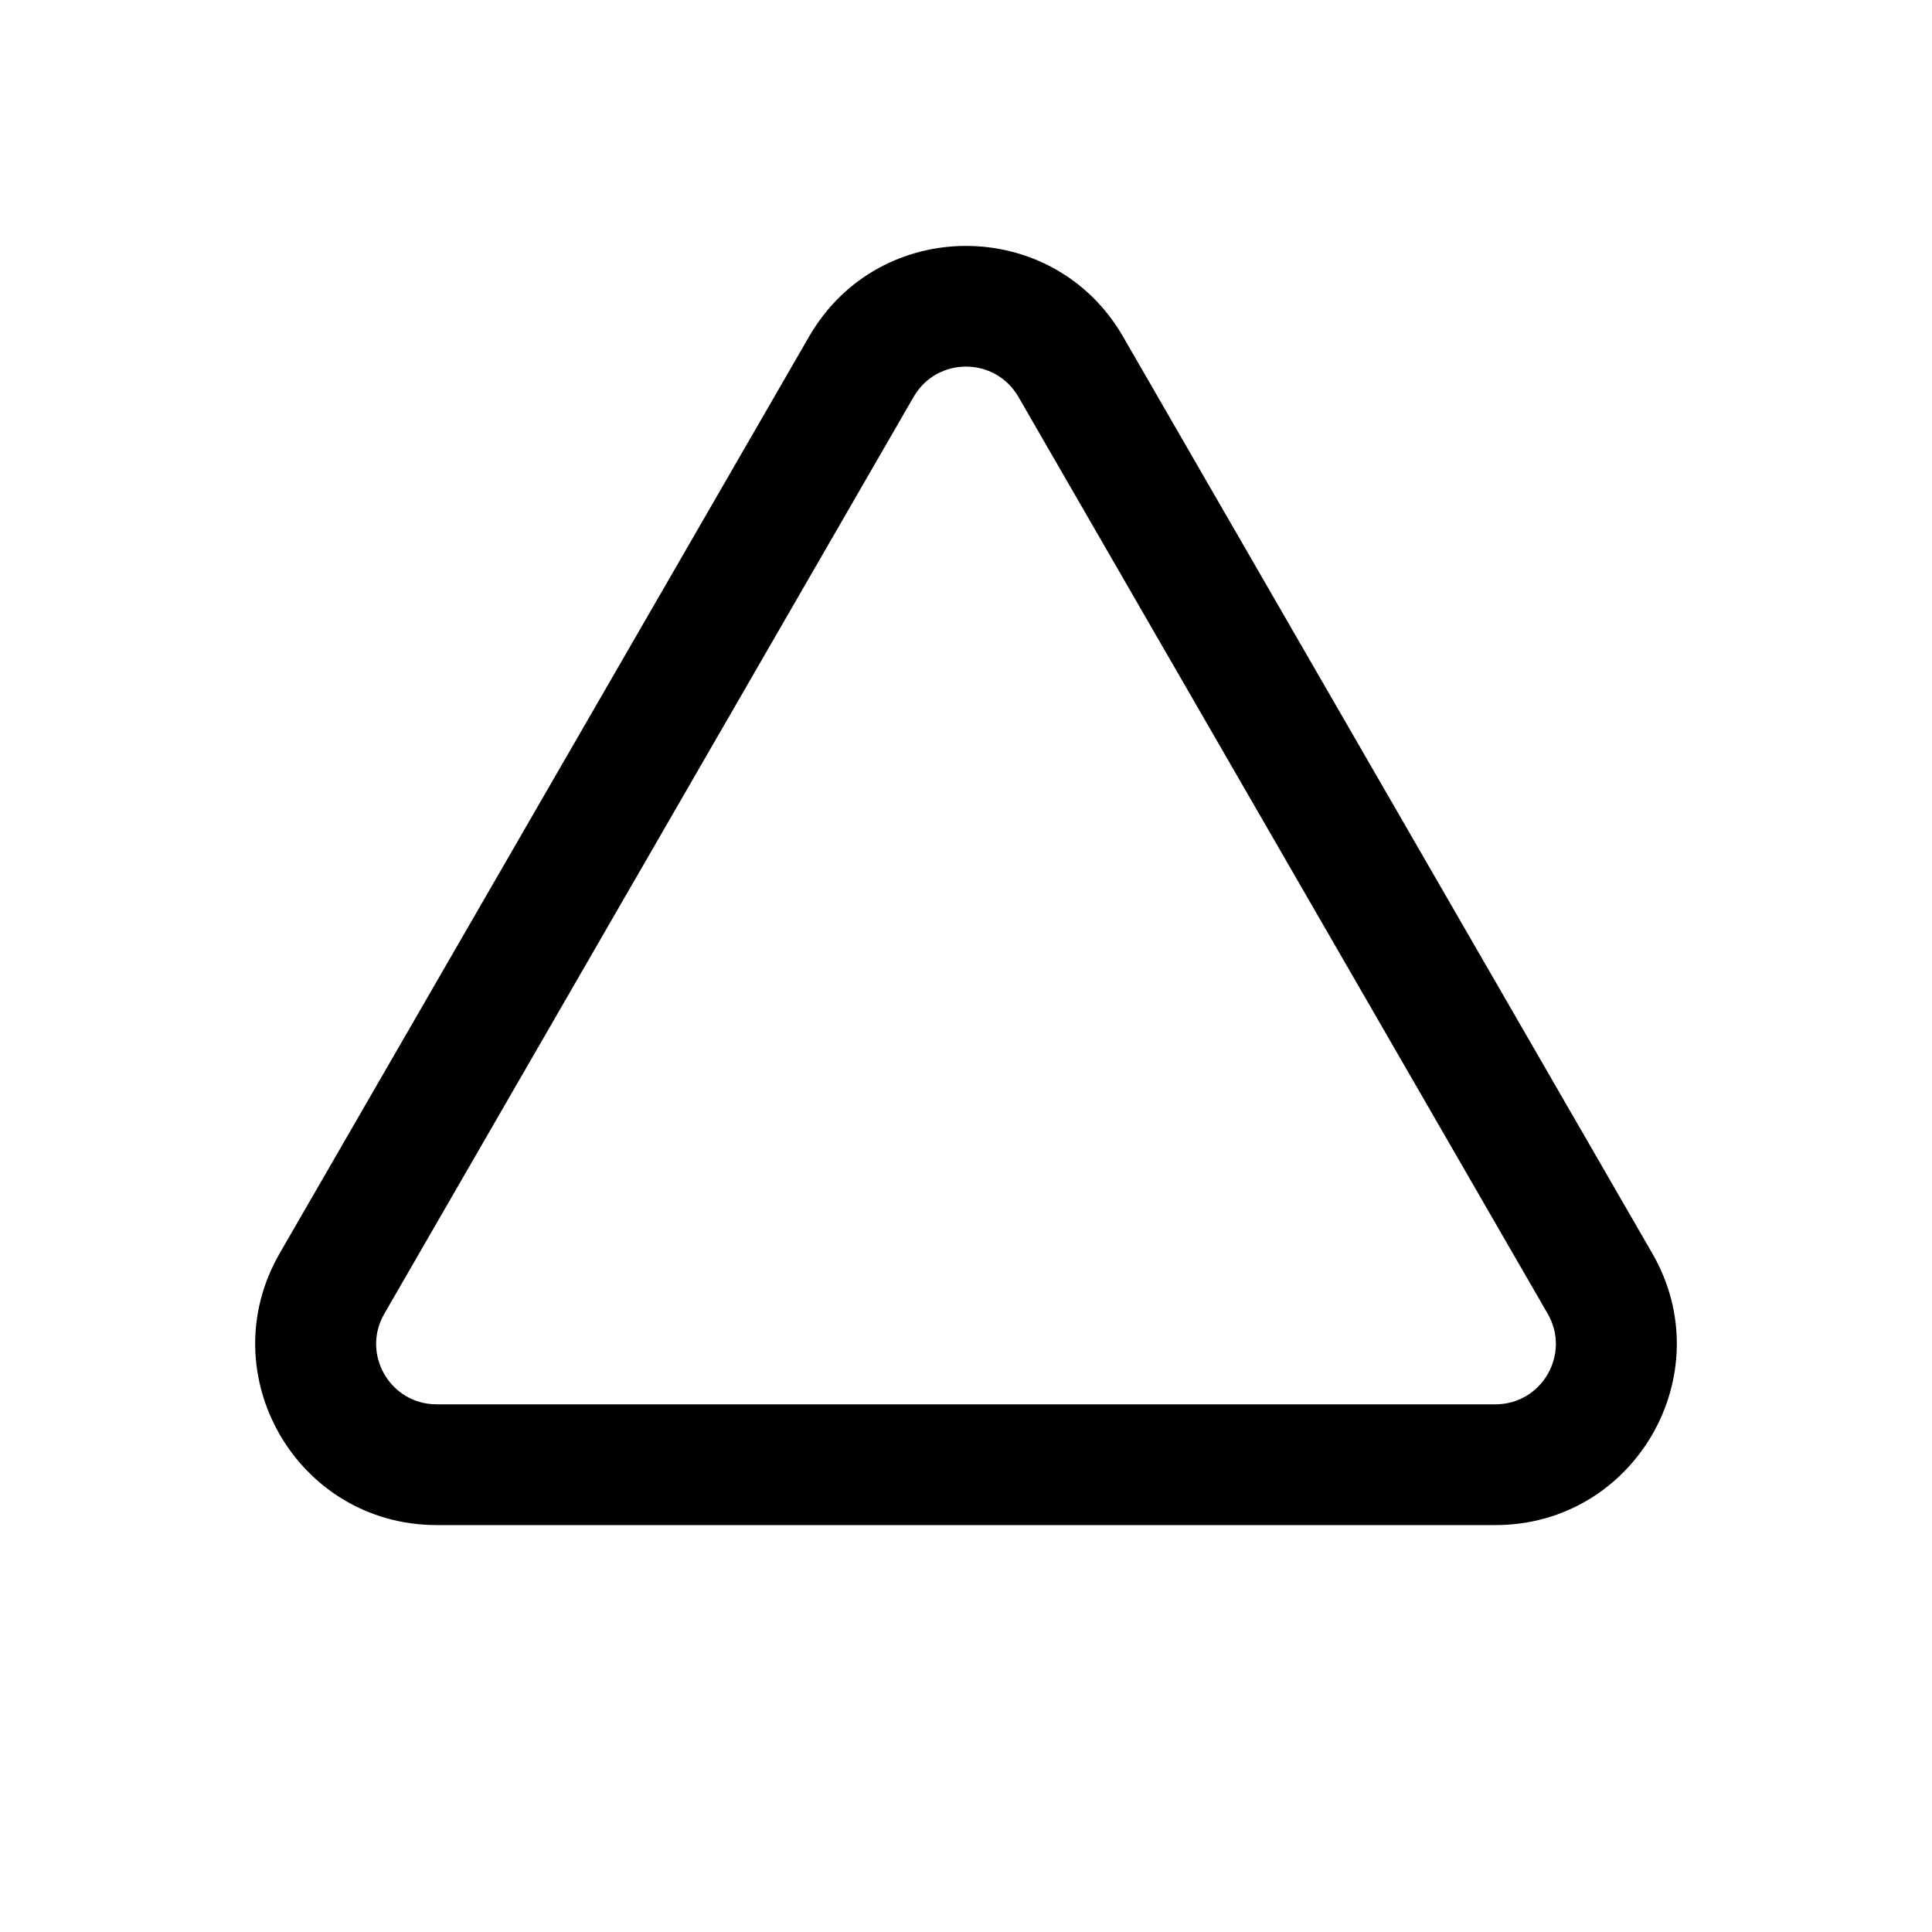
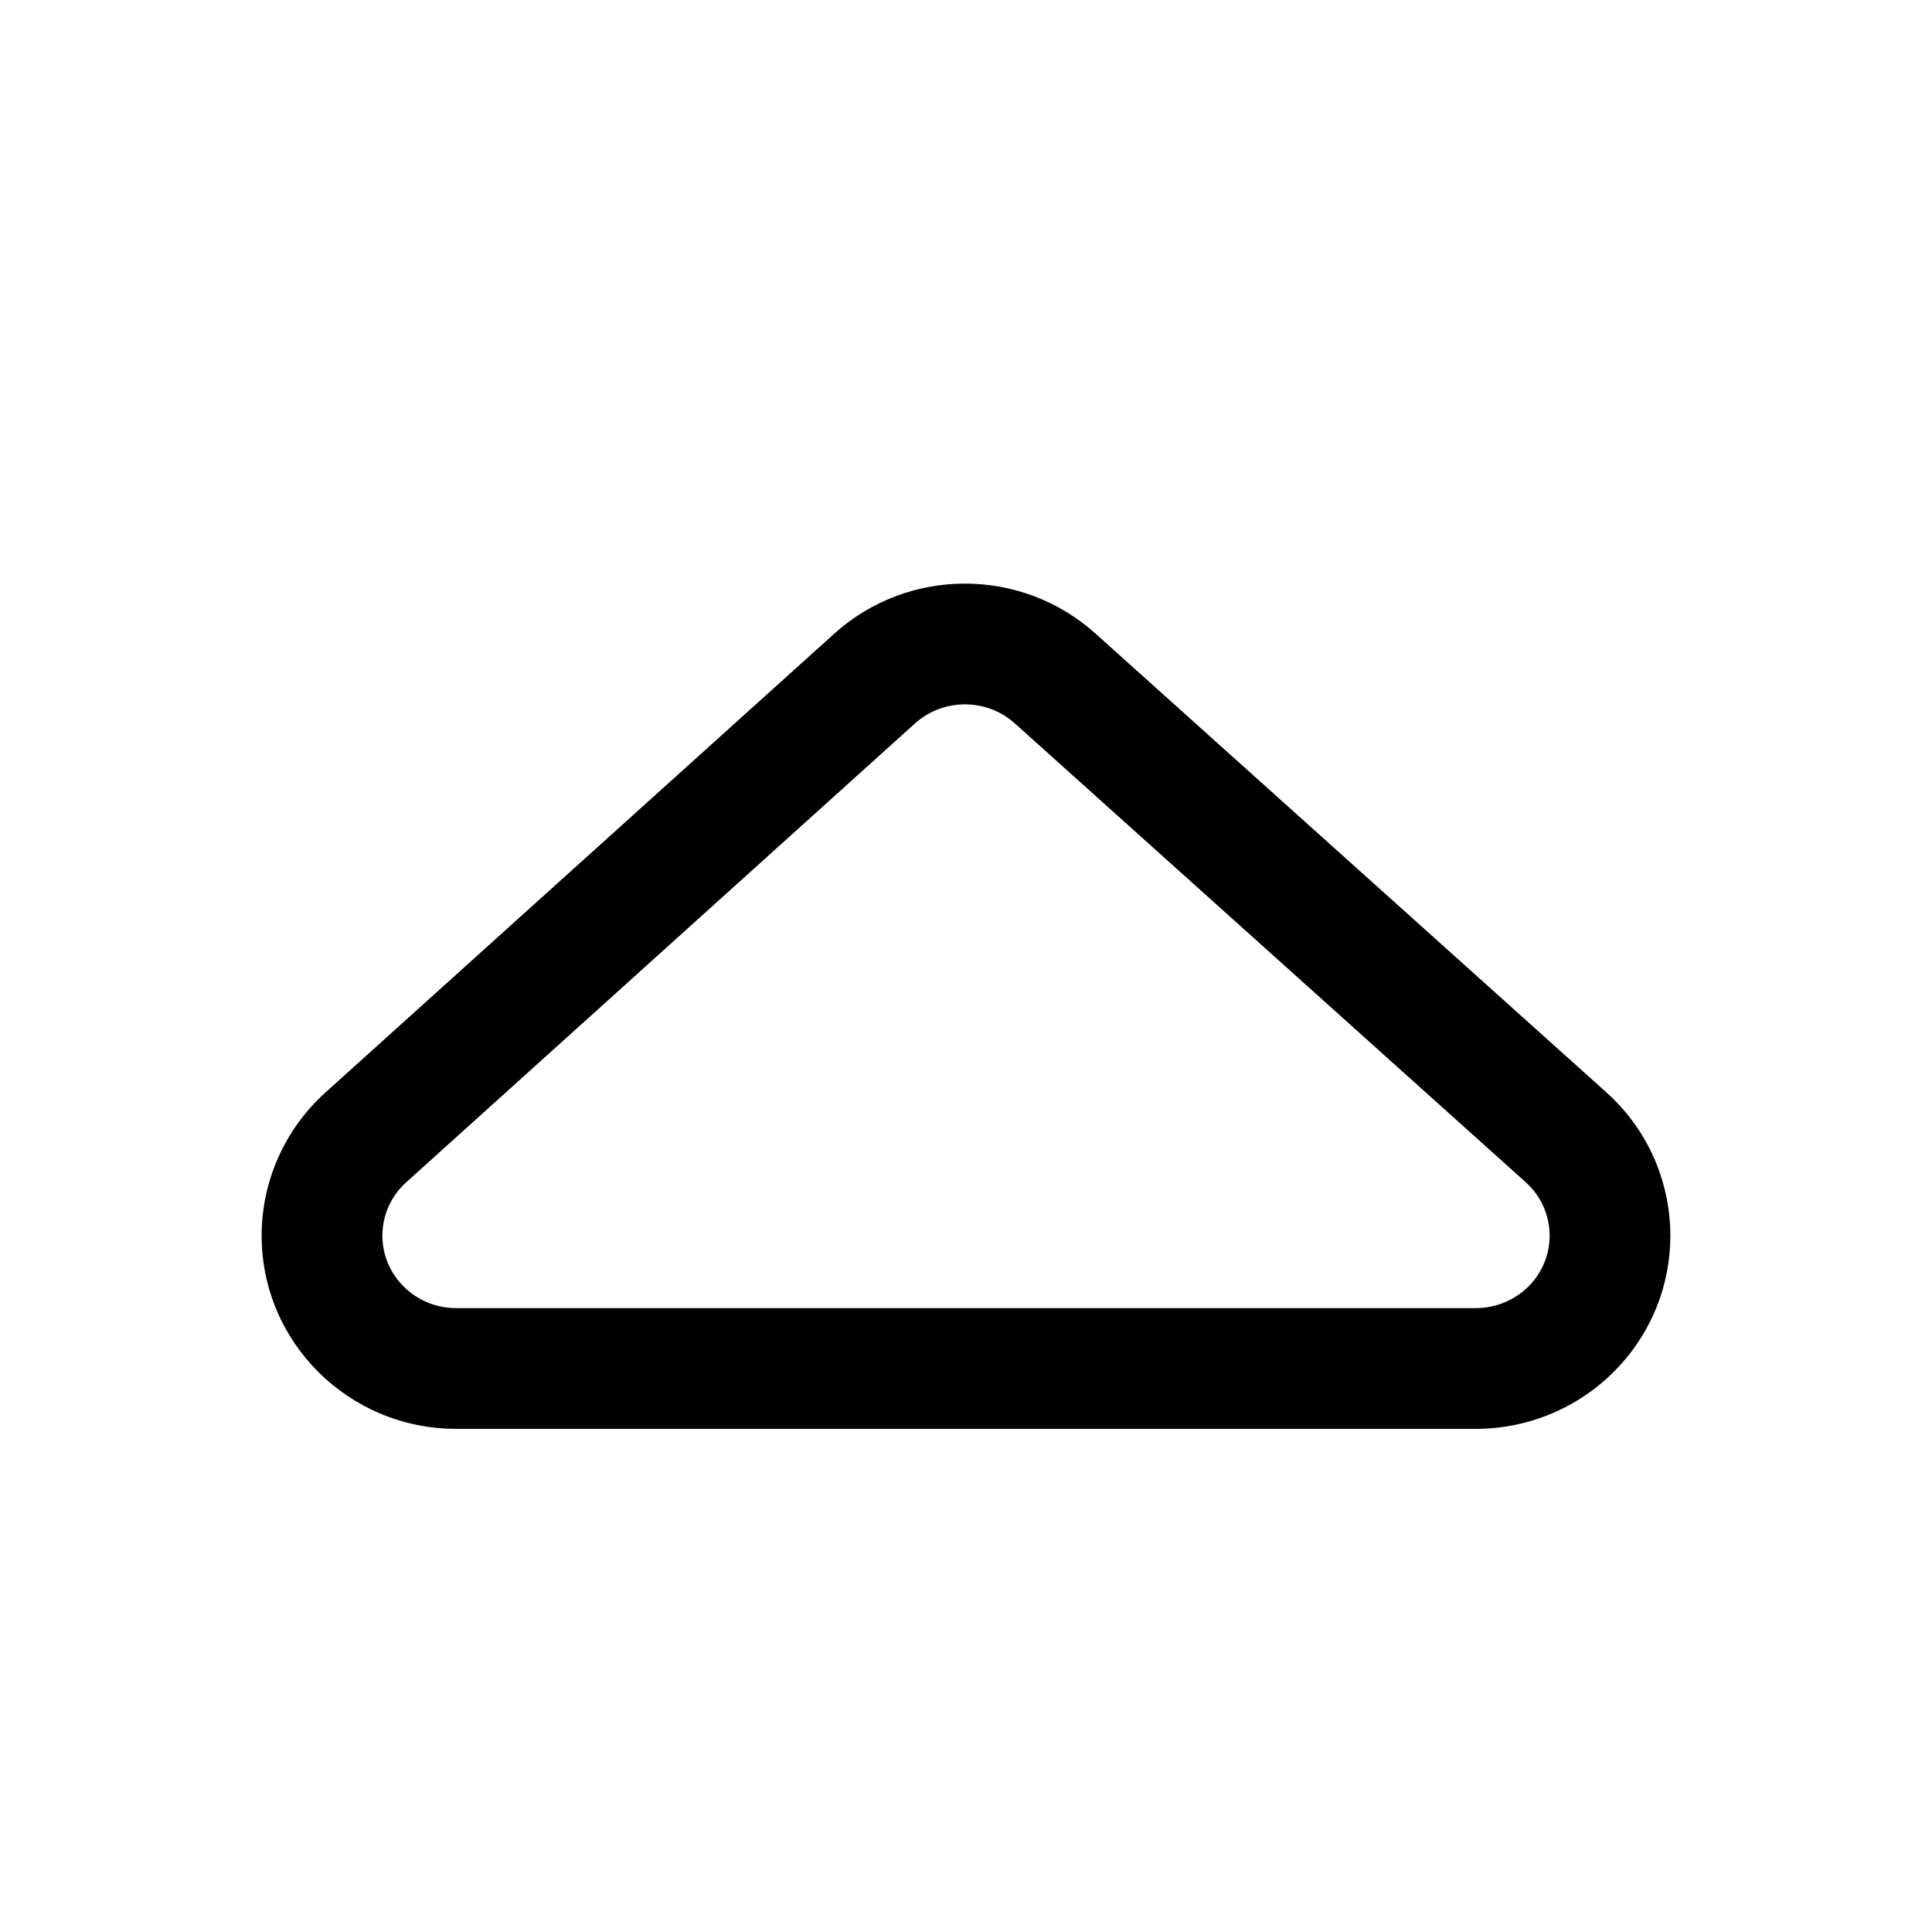
- <svg xmlns="http://www.w3.org/2000/svg" viewBox="0 0 24 24" version="1.1">
-   <g id="页面-1" stroke="none" stroke-width="1">
-     <g id="TINY-&amp;-ICT-图标对应关系" transform="translate(-1725, -410)">
-       <g id="线性/ic_play_lined向上" transform="translate(1737, 422) rotate(-90) translate(-1737, -422) translate(1725, 410)">
-         <g id="编组" transform="translate(-0, 0)">
-           <path d="M5.055,5.424 L5.055,18.577 C5.055,20.308 6.929,21.391 8.429,20.526 L19.82,13.95 C21.32,13.083 21.32,10.918 19.821,10.052 L8.43,3.474 C6.929,2.609 5.055,3.692 5.055,5.424 Z M7.68,4.774 L19.071,11.35 C19.571,11.64 19.571,12.361 19.07,12.651 L7.68,19.226 C7.18,19.515 6.555,19.154 6.555,18.577 L6.555,5.424 C6.555,4.846 7.18,4.485 7.68,4.774 Z" id="Stroke-1" />
-         </g>
-       </g>
-     </g>
-   </g>
+ <svg xmlns="http://www.w3.org/2000/svg" viewBox="0 0 24 24">
+   <defs />
+   <g opacity="0" />
+   <path id="矢量 7" d="M10.362 7.873L4.042 13.572C3.538 14.027 3.25 14.672 3.25 15.349C3.25 16.677 4.334 17.75 5.668 17.75L18.332 17.75C19.013 17.75 19.662 17.465 20.12 16.965C21.021 15.982 20.946 14.46 19.954 13.569L13.608 7.87C12.686 7.042 11.282 7.043 10.362 7.873ZM18.952 14.685L12.606 8.986C12.255 8.671 11.717 8.671 11.366 8.987L5.047 14.686C4.857 14.857 4.75 15.098 4.75 15.349C4.75 15.845 5.159 16.25 5.668 16.25L18.332 16.25C18.593 16.25 18.841 16.141 19.015 15.952C19.351 15.584 19.324 15.019 18.952 14.685Z" fill-rule="evenodd" />
</svg>
